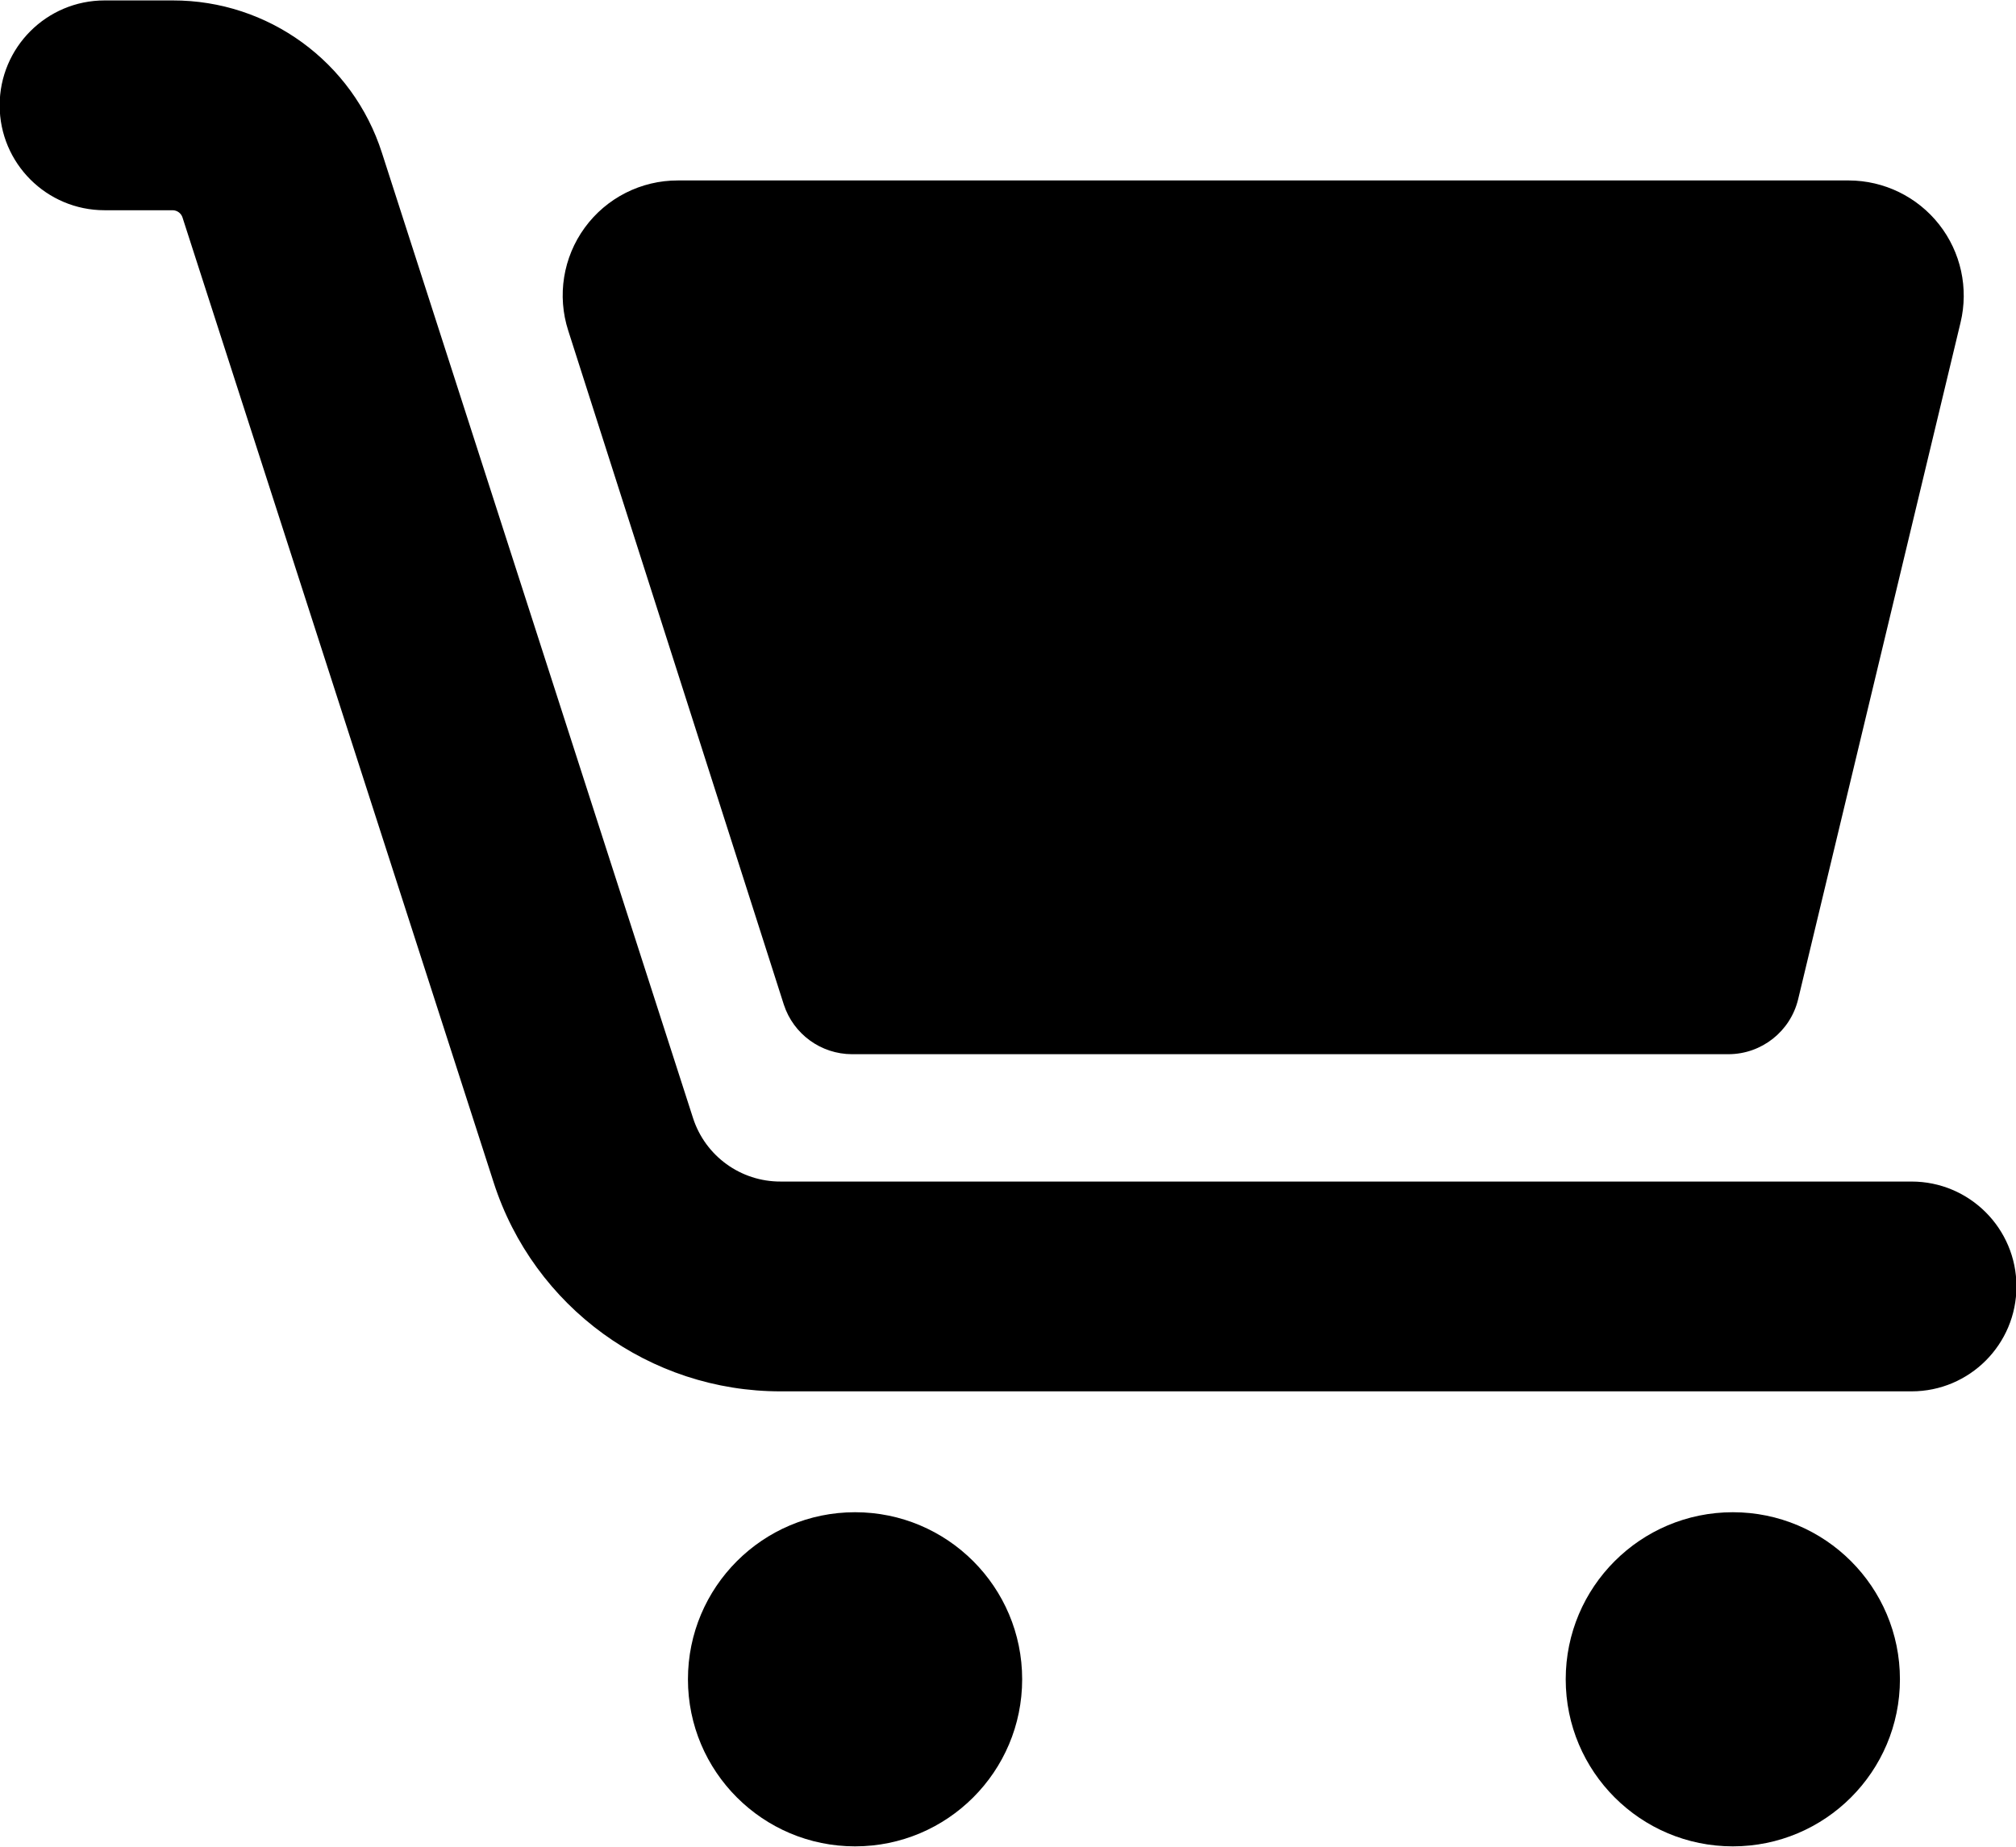
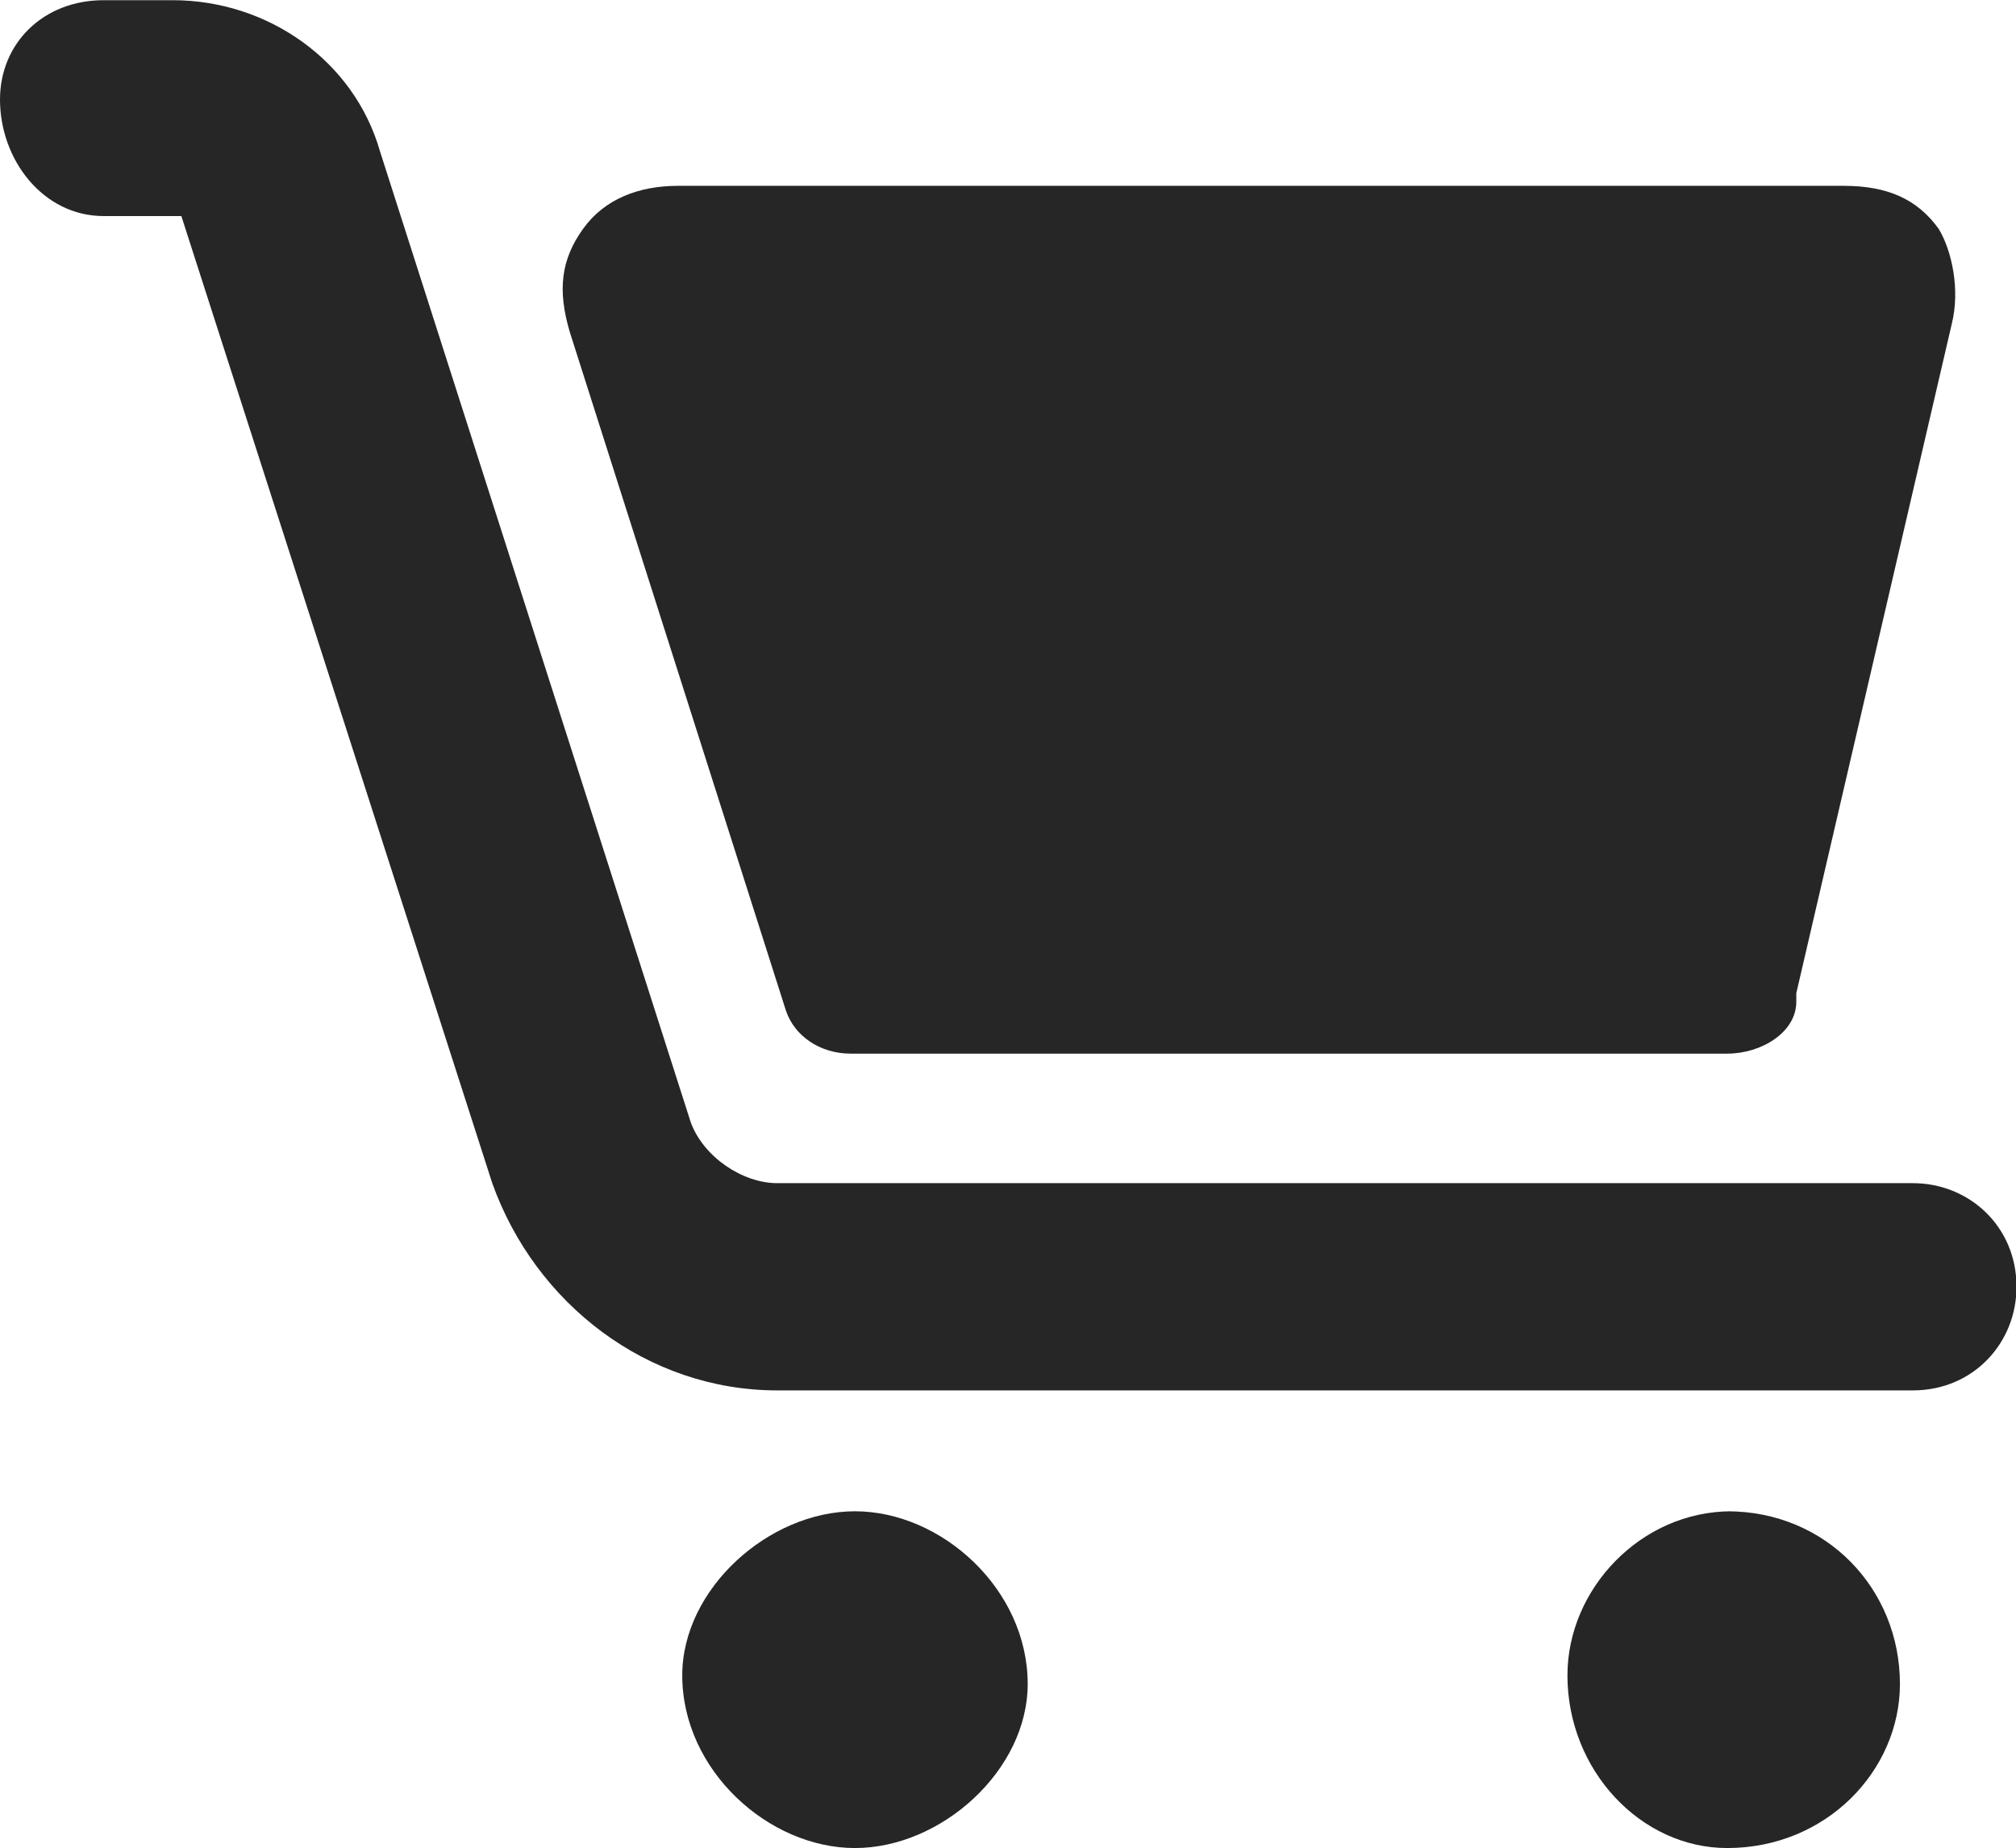
- <svg xmlns="http://www.w3.org/2000/svg" viewBox="0,0,46.688,42.78">
-   <path id="icon_shopping" fill-rule="evenodd" d="M44.908 5.2a2.67 2.67 0 0 0-2.092-1.02H15.7a2.662 2.662 0 0 0-2.54 3.48l4.992 15.61a1.664 1.664 0 0 0 1.58 1.15h20.3a1.663 1.663 0 0 0 1.61-1.27l3.762-15.68a2.666 2.666 0 0 0-.496-2.27zm-.64 22.17H18.08a2.123 2.123 0 0 1-2.03-1.47L8.845 3.54A5.077 5.077 0 0 0 4 .01H2.422a2.43 2.43 0 0 0 0 4.86H4a.243.243 0 0 1 .224.16l7.208 22.36a6.974 6.974 0 0 0 6.65 4.84H44.27a2.43 2.43 0 0 0-.003-4.86zM19.8 35.03a3.87 3.87 0 1 0 3.872 3.87 3.87 3.87 0 0 0-3.87-3.87zm20.33 0A3.87 3.87 0 1 0 44 38.9a3.87 3.87 0 0 0-3.87-3.87z" />
+ <svg xmlns="http://www.w3.org/2000/svg" preserveAspectRatio="xMidYMid" width="46.7" height="42.8" viewBox="0 0 46.688 42.78">
+   <defs>
+     <style>.cls-1 { fill: #262626; fill-rule: evenodd; }</style>
+   </defs>
+   <path d="M44.3 32.2H18c-3 0-5.6-2-6.6-4.8L4.2 5H2.4C1 5 0 3.7 0 2.3 0 1 1 0 2.4 0H4c2.2 0 4.2 1.4 4.8 3.5L16 26c.3.8 1.2 1.4 2 1.4h26.3c1.3 0 2.4 1 2.4 2.4 0 1.3-1 2.4-2.4 2.4zm-2.7-9c0 .7-.8 1.2-1.6 1.2H19.7c-.7 0-1.3-.4-1.5-1l-5-15.7c-.3-1-.2-1.7.3-2.4s1.3-1 2.2-1h27c1 0 1.7.3 2.2 1 .3.5.5 1.4.3 2.2L41.6 23zM19.8 35c2 0 4 1.8 4 4 0 2-2 3.8-4 3.8s-4-1.8-4-4c0-2 2-3.8 4-3.8zM40 35c2.3 0 4 1.8 4 4 0 2-1.7 3.8-4 3.8-2 0-3.7-1.8-3.7-4 0-2 1.7-3.8 3.8-3.8z" class="cls-1" />
</svg>
